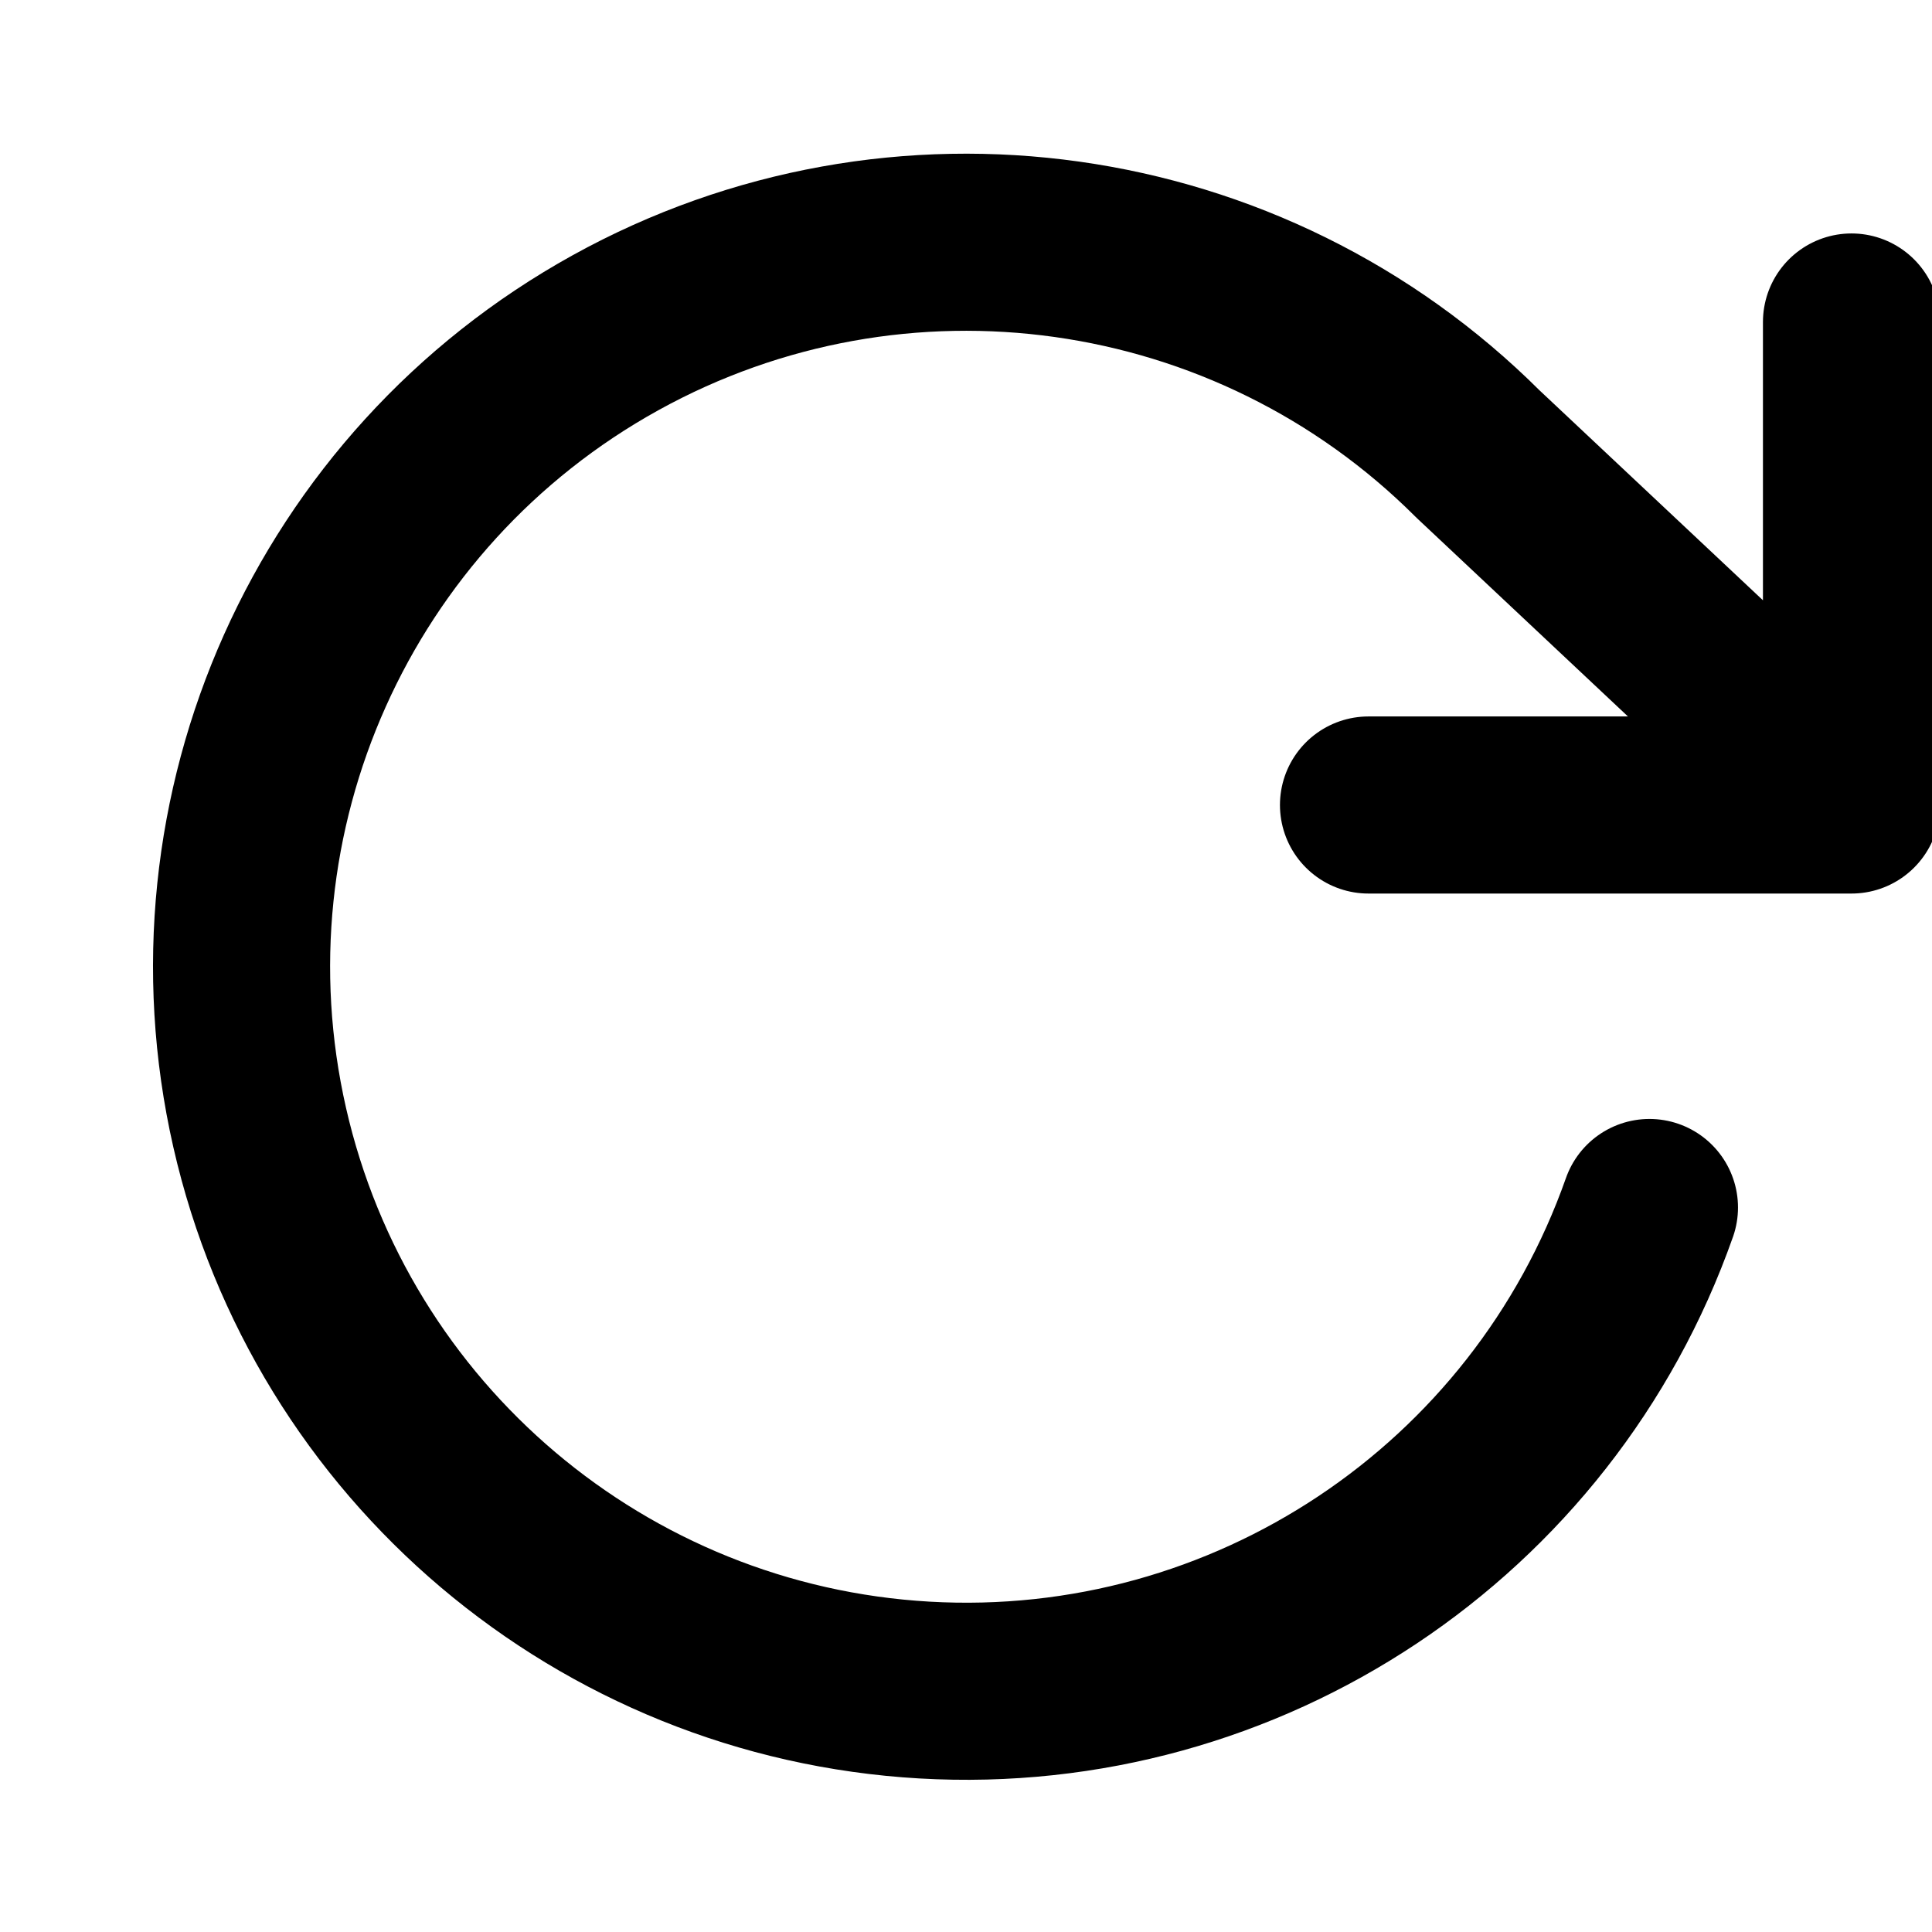
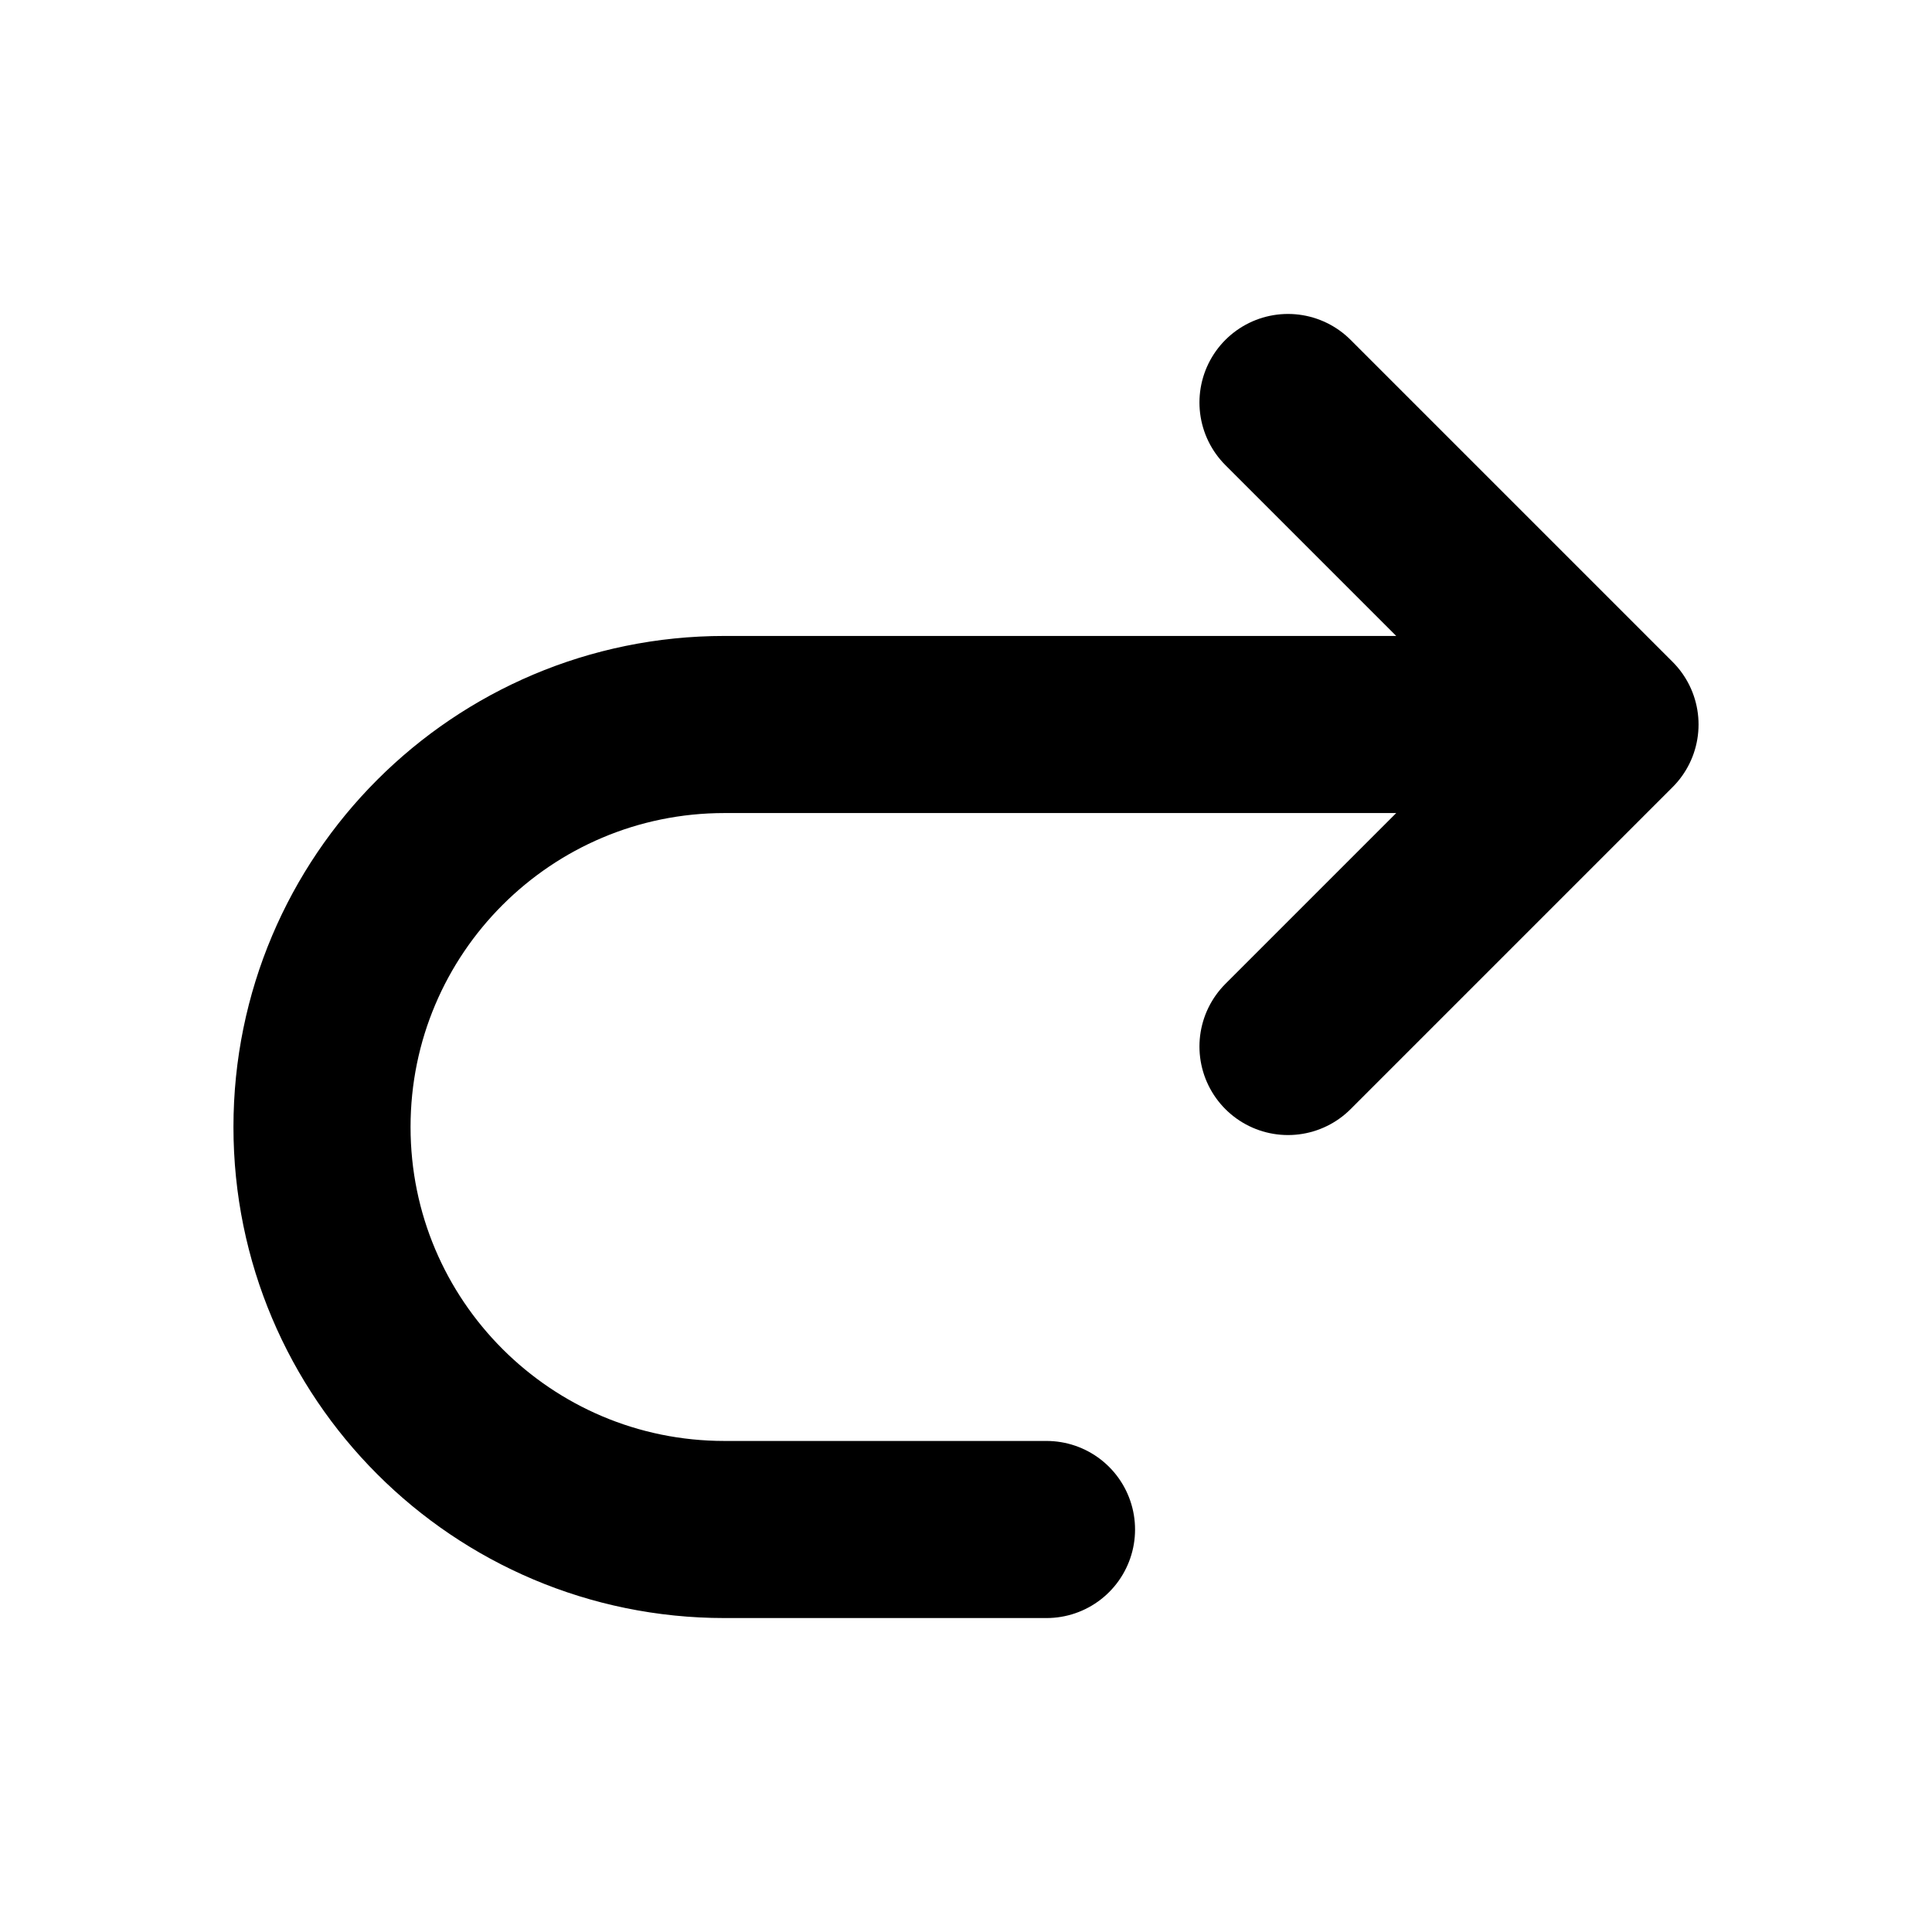
<svg xmlns="http://www.w3.org/2000/svg" viewBox="0 0 24 24" fill="currentColor">
-   <path fill="none" stroke="currentColor" stroke-width="2.2" stroke-linecap="round" stroke-linejoin="round" d="M23 4v6h-6M20.49 15a9 9 0 1 1-2.13-9.36L23 10" />
+   <path fill="none" stroke="currentColor" stroke-width="2.2" stroke-linecap="round" stroke-linejoin="round" d="M16 5l4 4-4 4M20 9H9a5 5 0 0 0 0 10h4" />
</svg>
